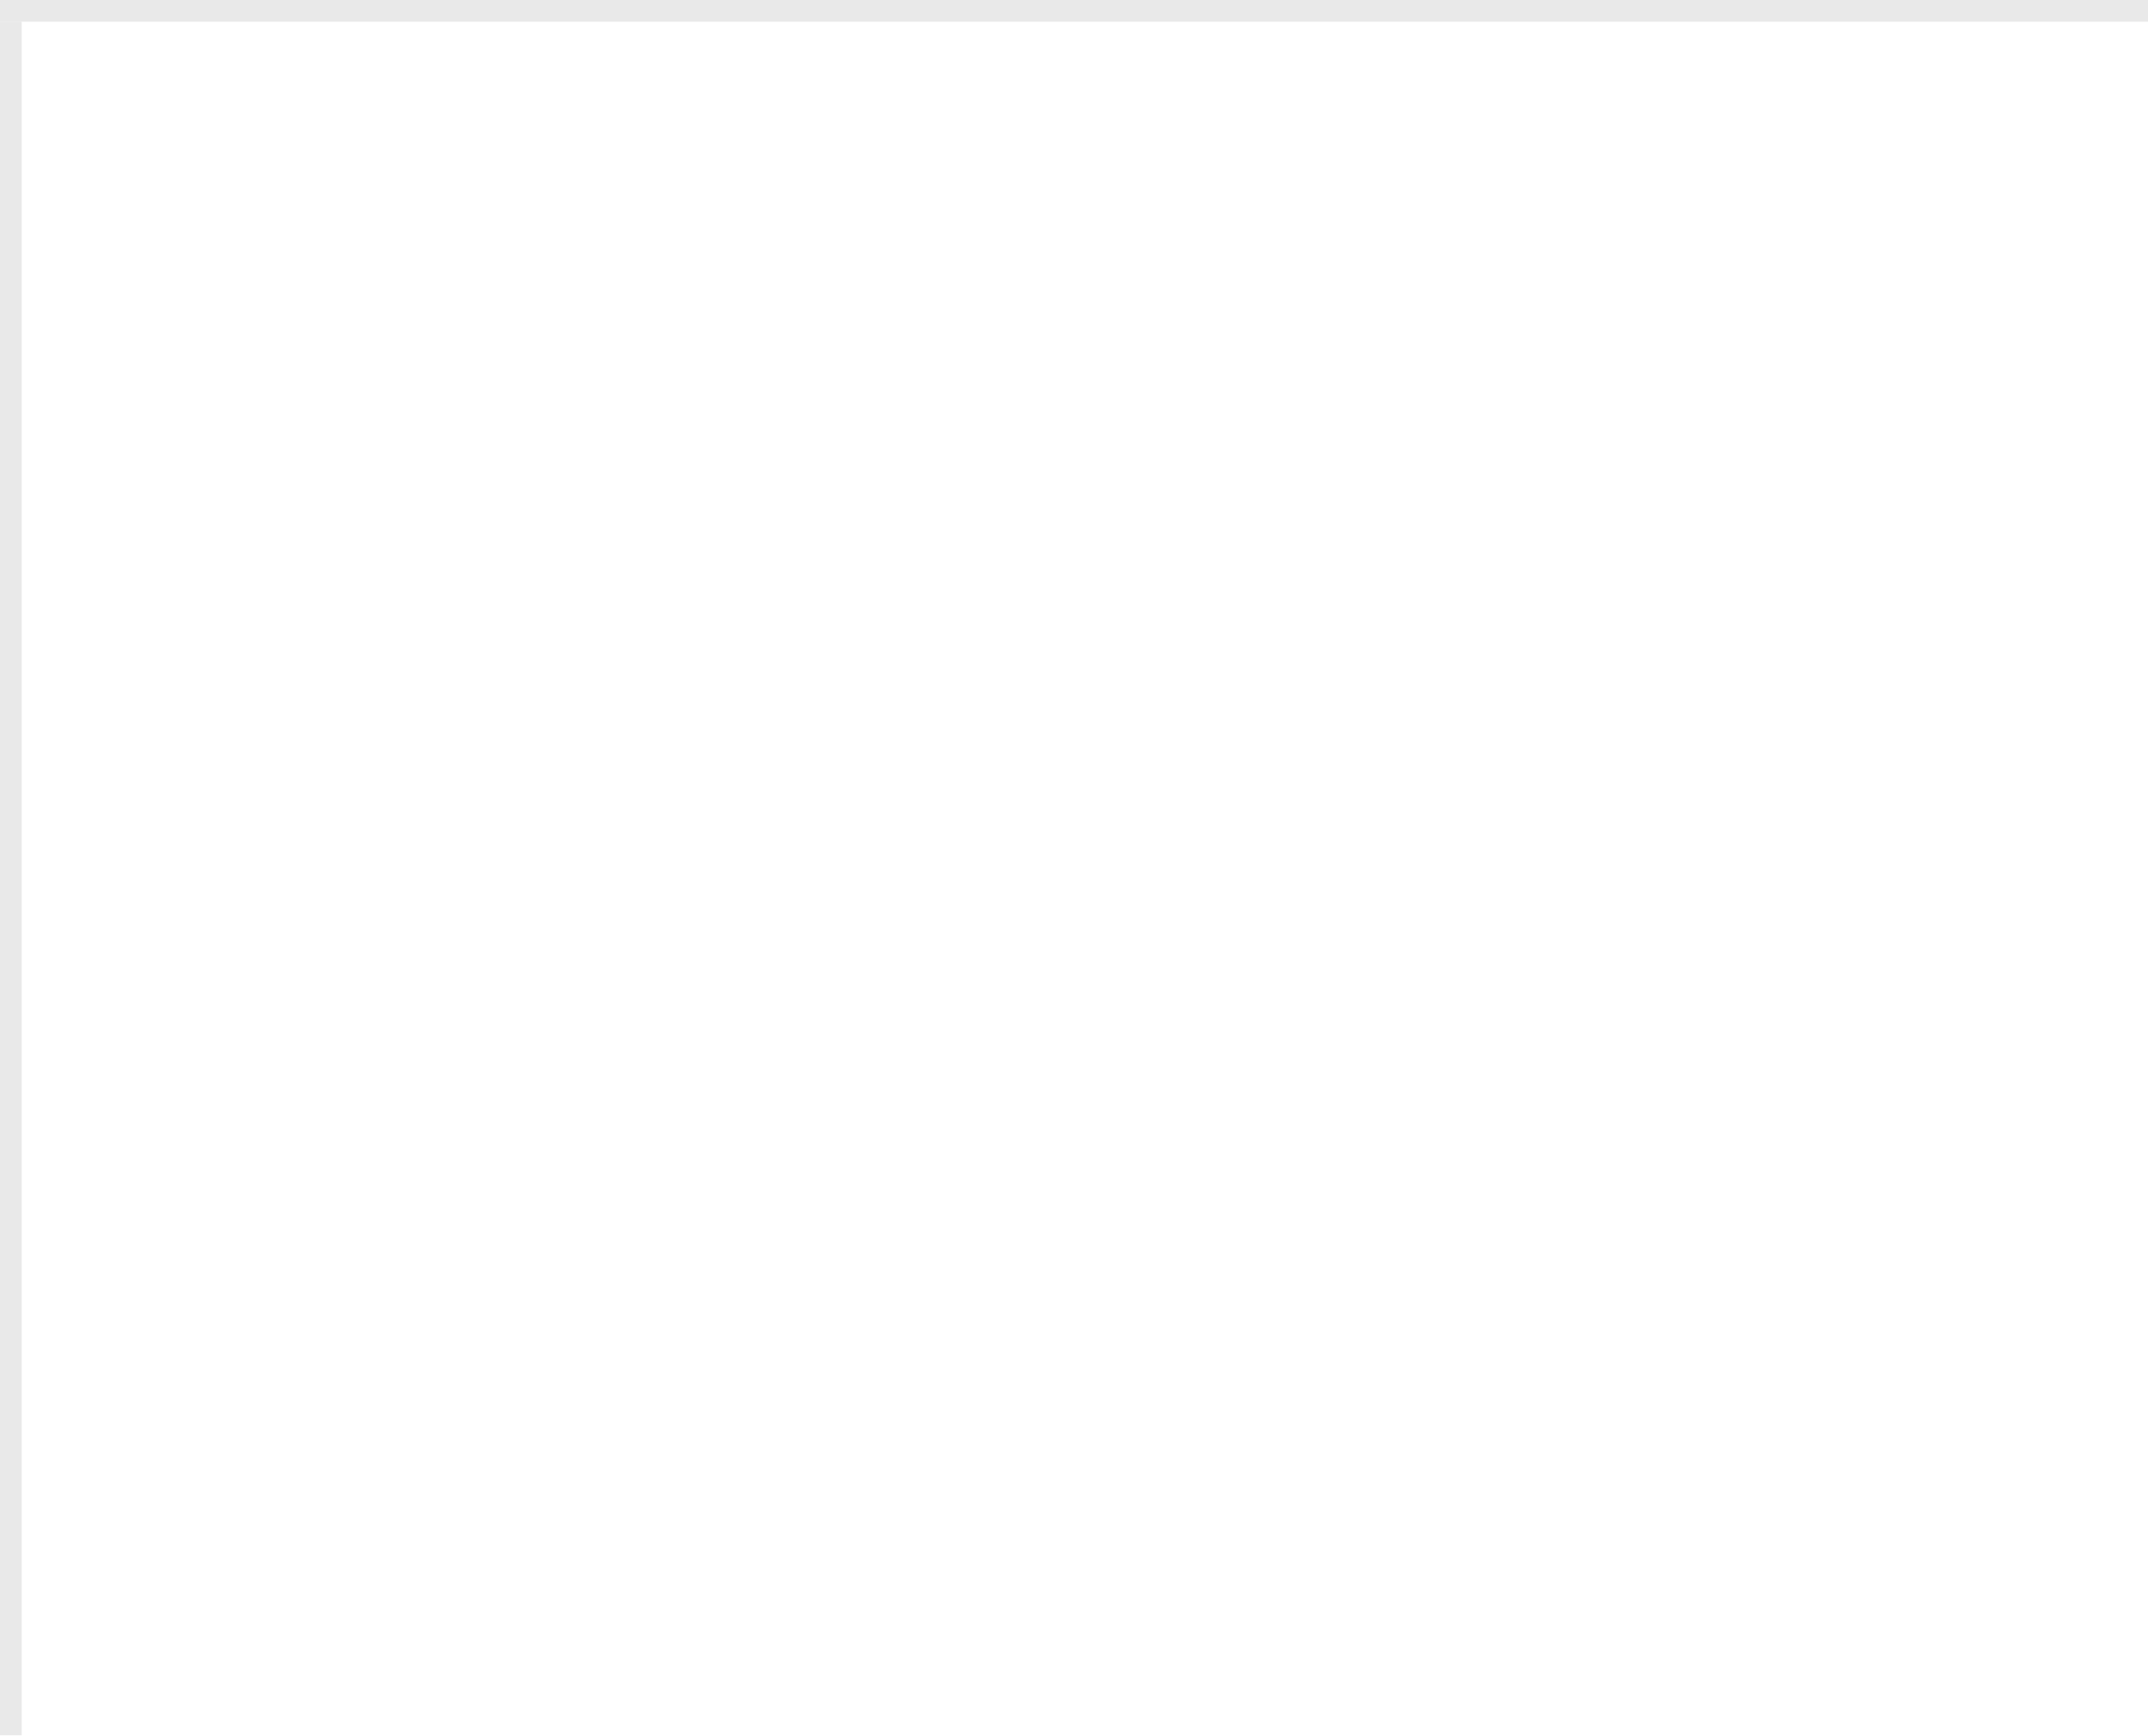
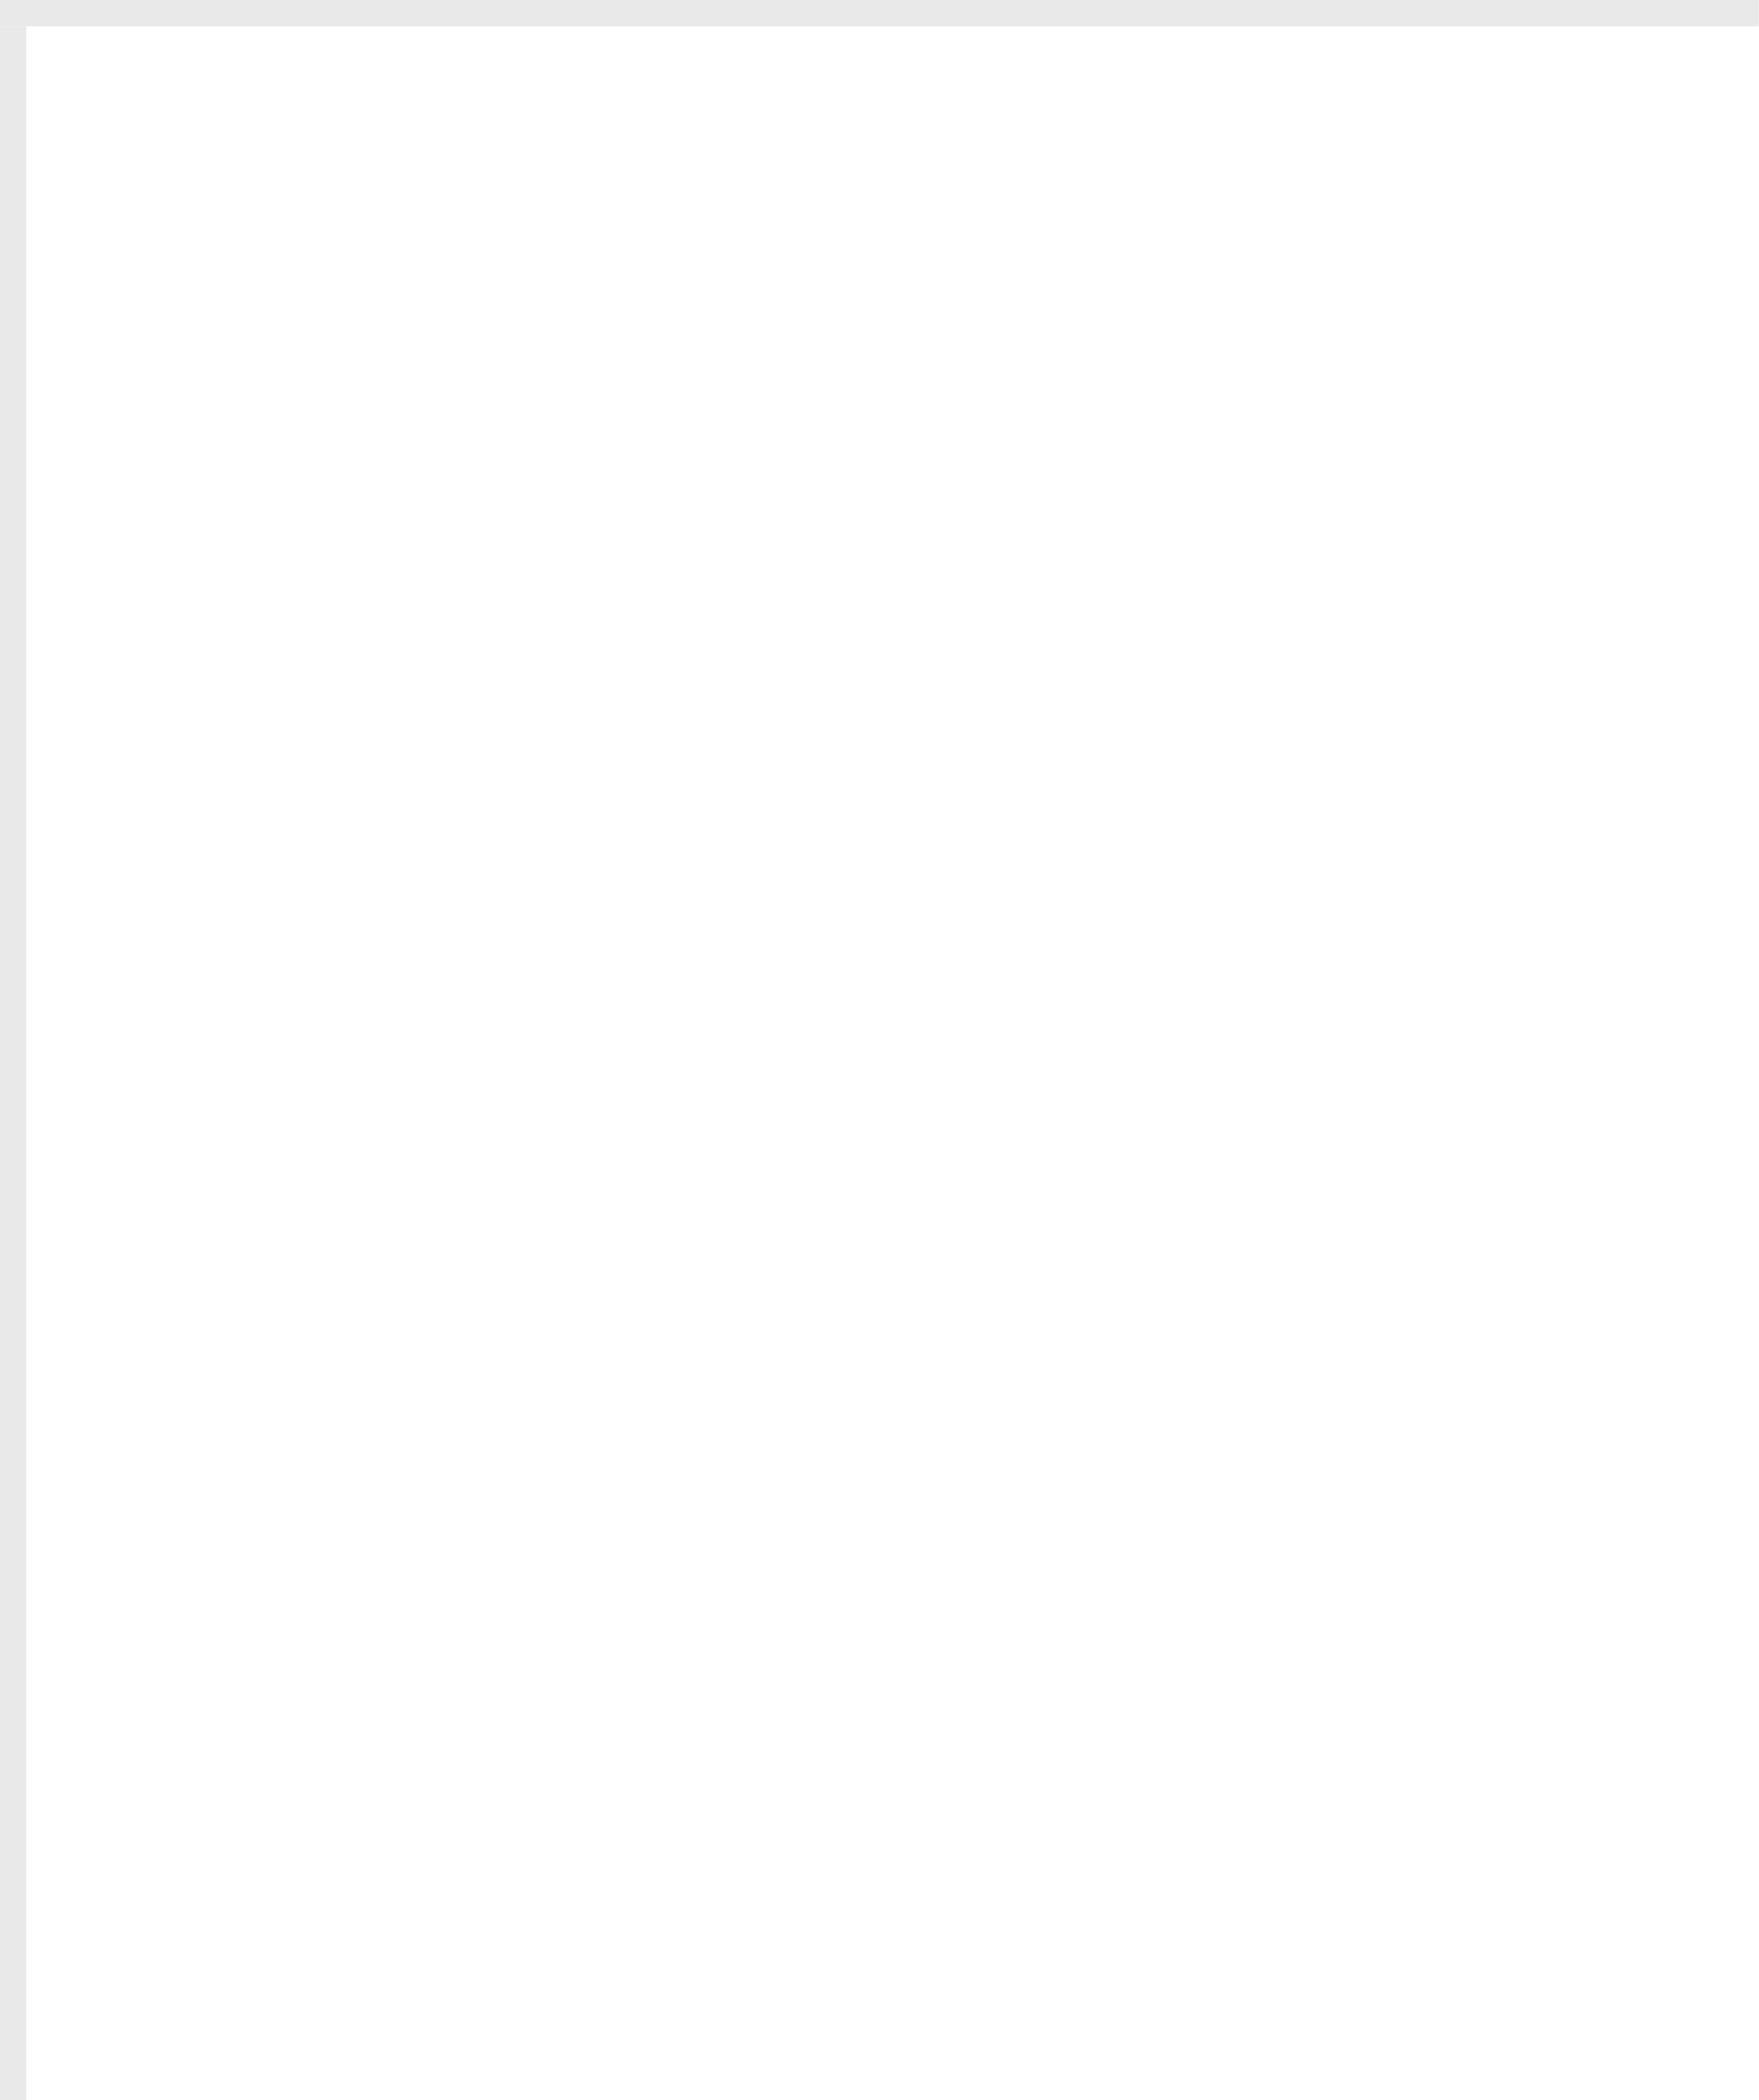
- <svg xmlns="http://www.w3.org/2000/svg" version="1.1" width="99px" height="80px" viewBox="548 137 99 80">
-   <path d="M 1 1  L 99 1  L 99 80  L 1 80  L 1 1  Z " fill-rule="nonzero" fill="rgba(249, 249, 249, 0)" stroke="none" transform="matrix(1 0 0 1 548 137 )" class="fill" />
-   <path d="M 0.5 1  L 0.5 80  " stroke-width="1" stroke-dasharray="0" stroke="rgba(233, 233, 233, 1)" fill="none" transform="matrix(1 0 0 1 548 137 )" class="stroke" />
-   <path d="M 0 0.5  L 99 0.5  " stroke-width="1" stroke-dasharray="0" stroke="rgba(233, 233, 233, 1)" fill="none" transform="matrix(1 0 0 1 548 137 )" class="stroke" />
+ <svg xmlns="http://www.w3.org/2000/svg" version="1.1" width="67px" height="80px" viewBox="799 137 67 80">
+   <path d="M 1 1  L 67 1  L 67 80  L 1 80  L 1 1  Z " fill-rule="nonzero" fill="rgba(249, 249, 249, 0)" stroke="none" transform="matrix(1 0 0 1 799 137 )" class="fill" />
+   <path d="M 0.5 1  L 0.5 80  " stroke-width="1" stroke-dasharray="0" stroke="rgba(233, 233, 233, 1)" fill="none" transform="matrix(1 0 0 1 799 137 )" class="stroke" />
+   <path d="M 0 0.5  L 67 0.5  " stroke-width="1" stroke-dasharray="0" stroke="rgba(233, 233, 233, 1)" fill="none" transform="matrix(1 0 0 1 799 137 )" class="stroke" />
</svg>
